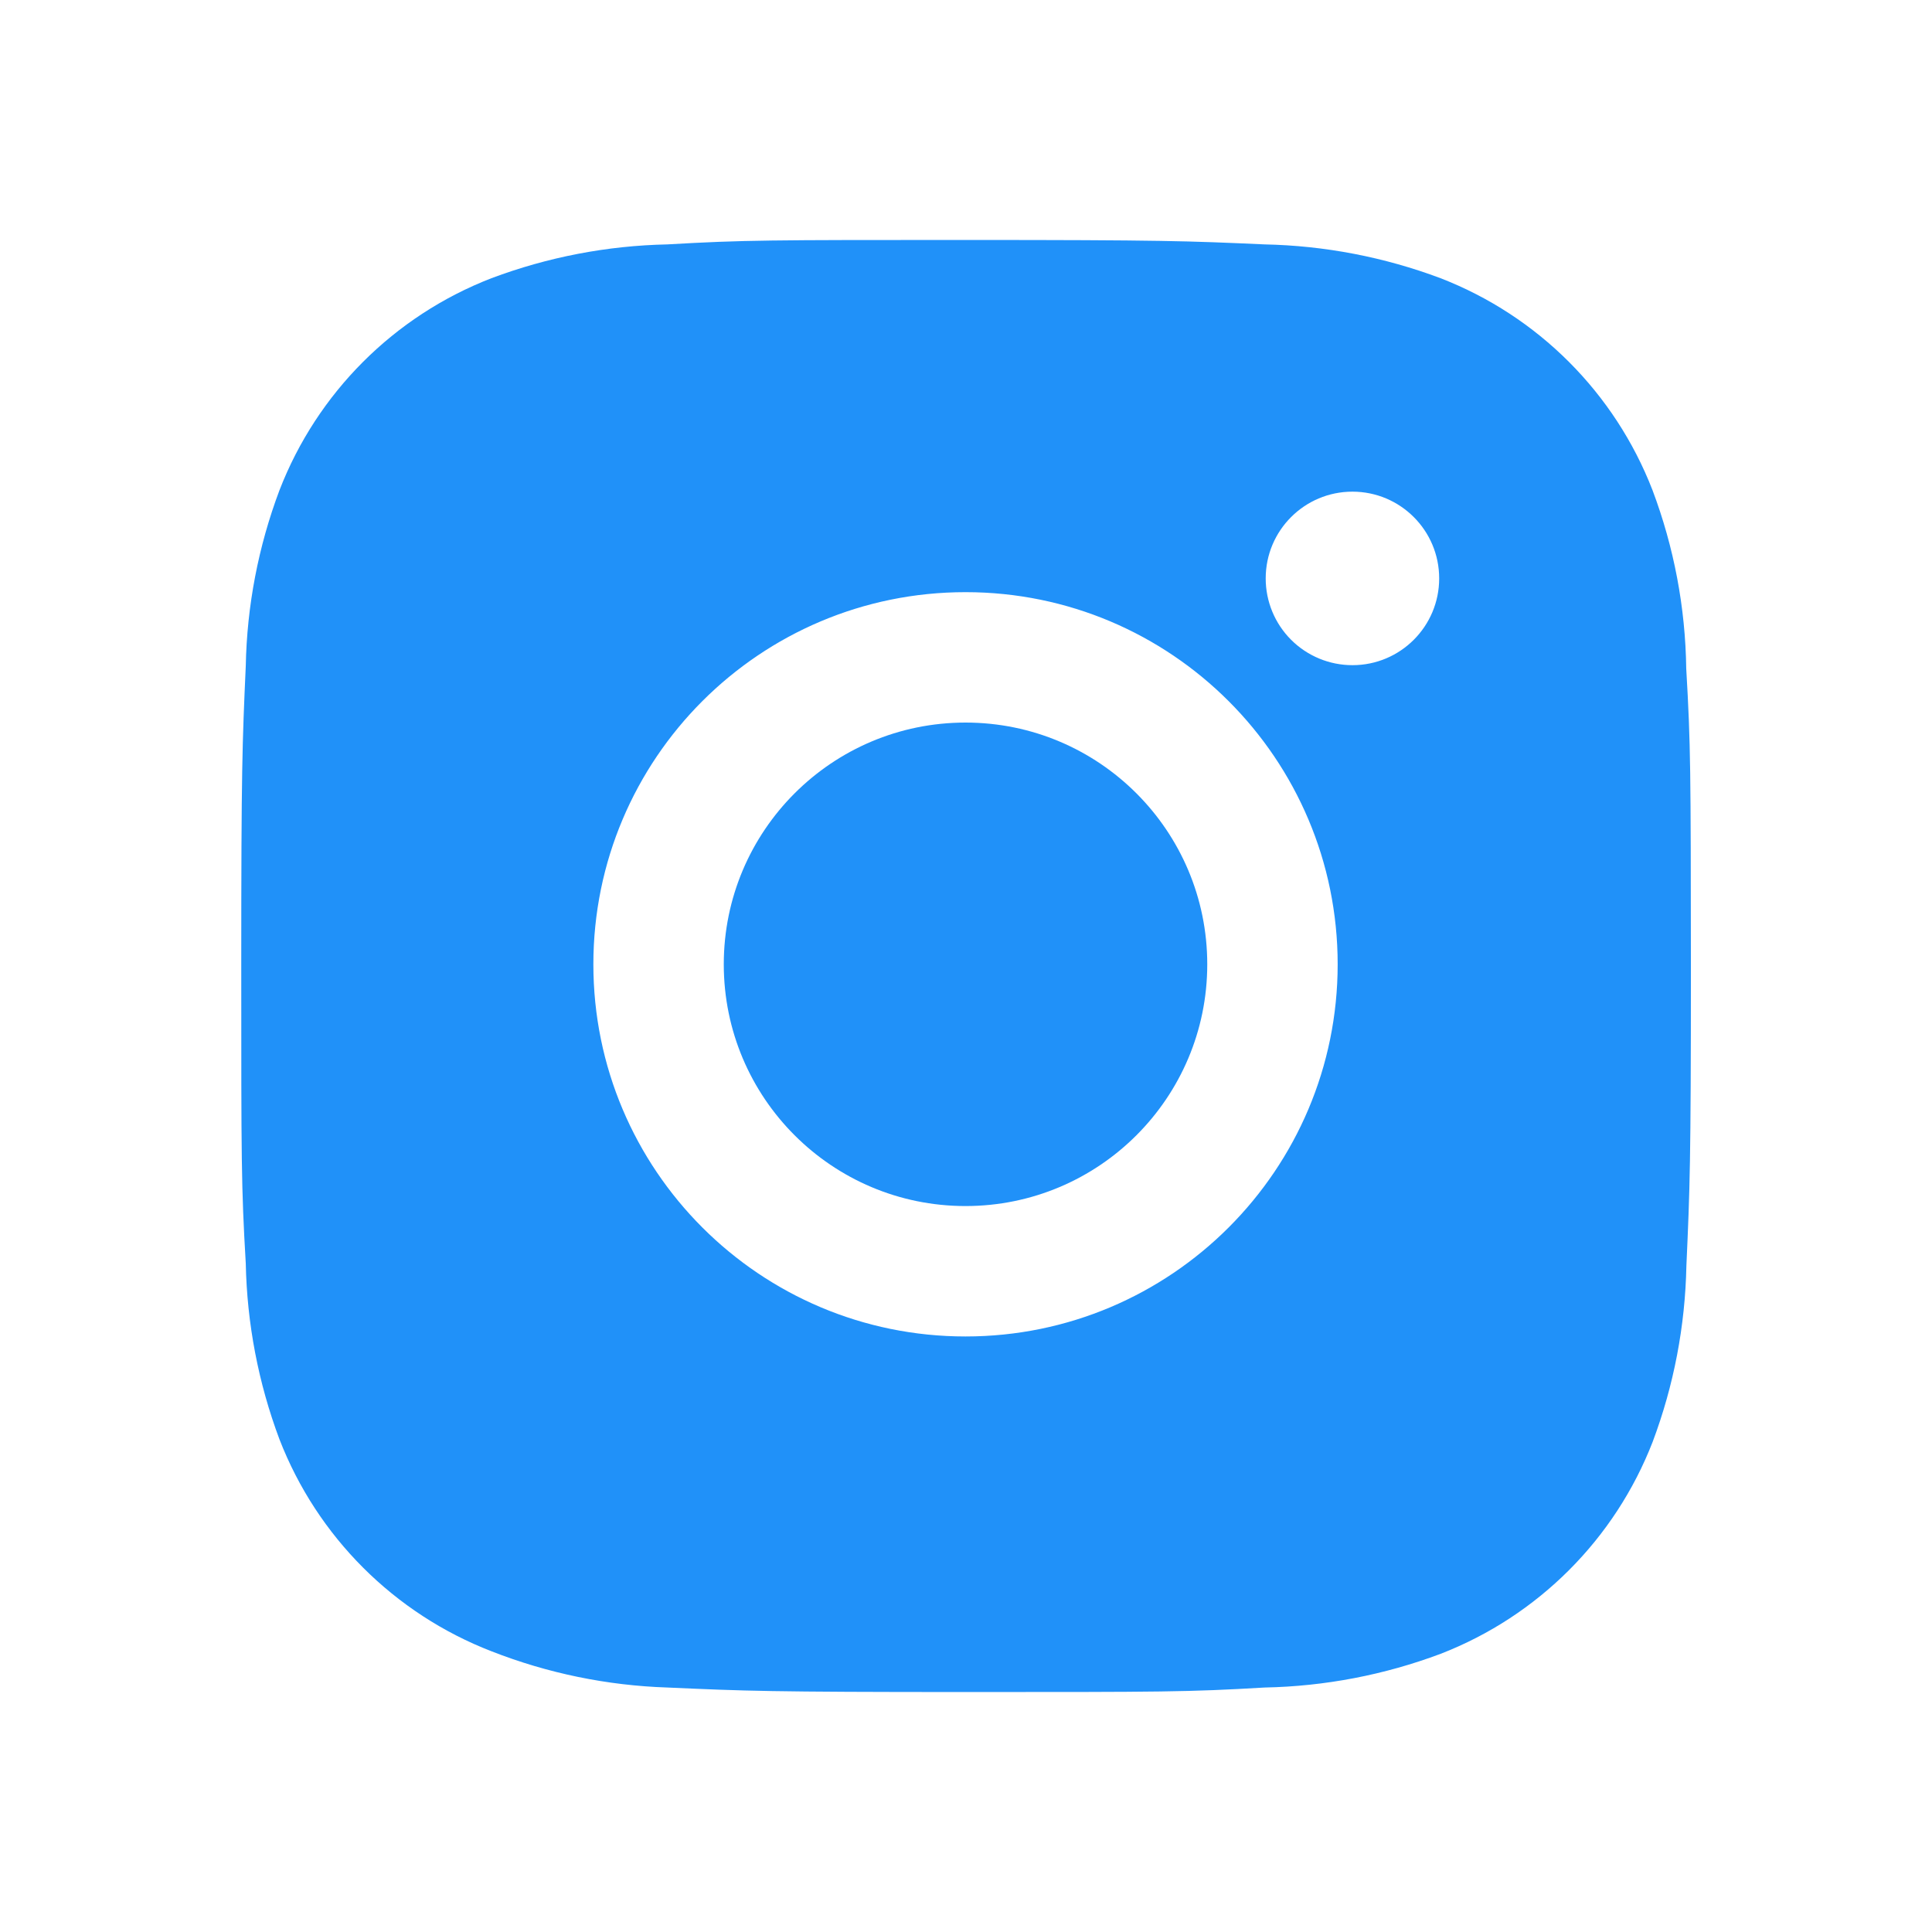
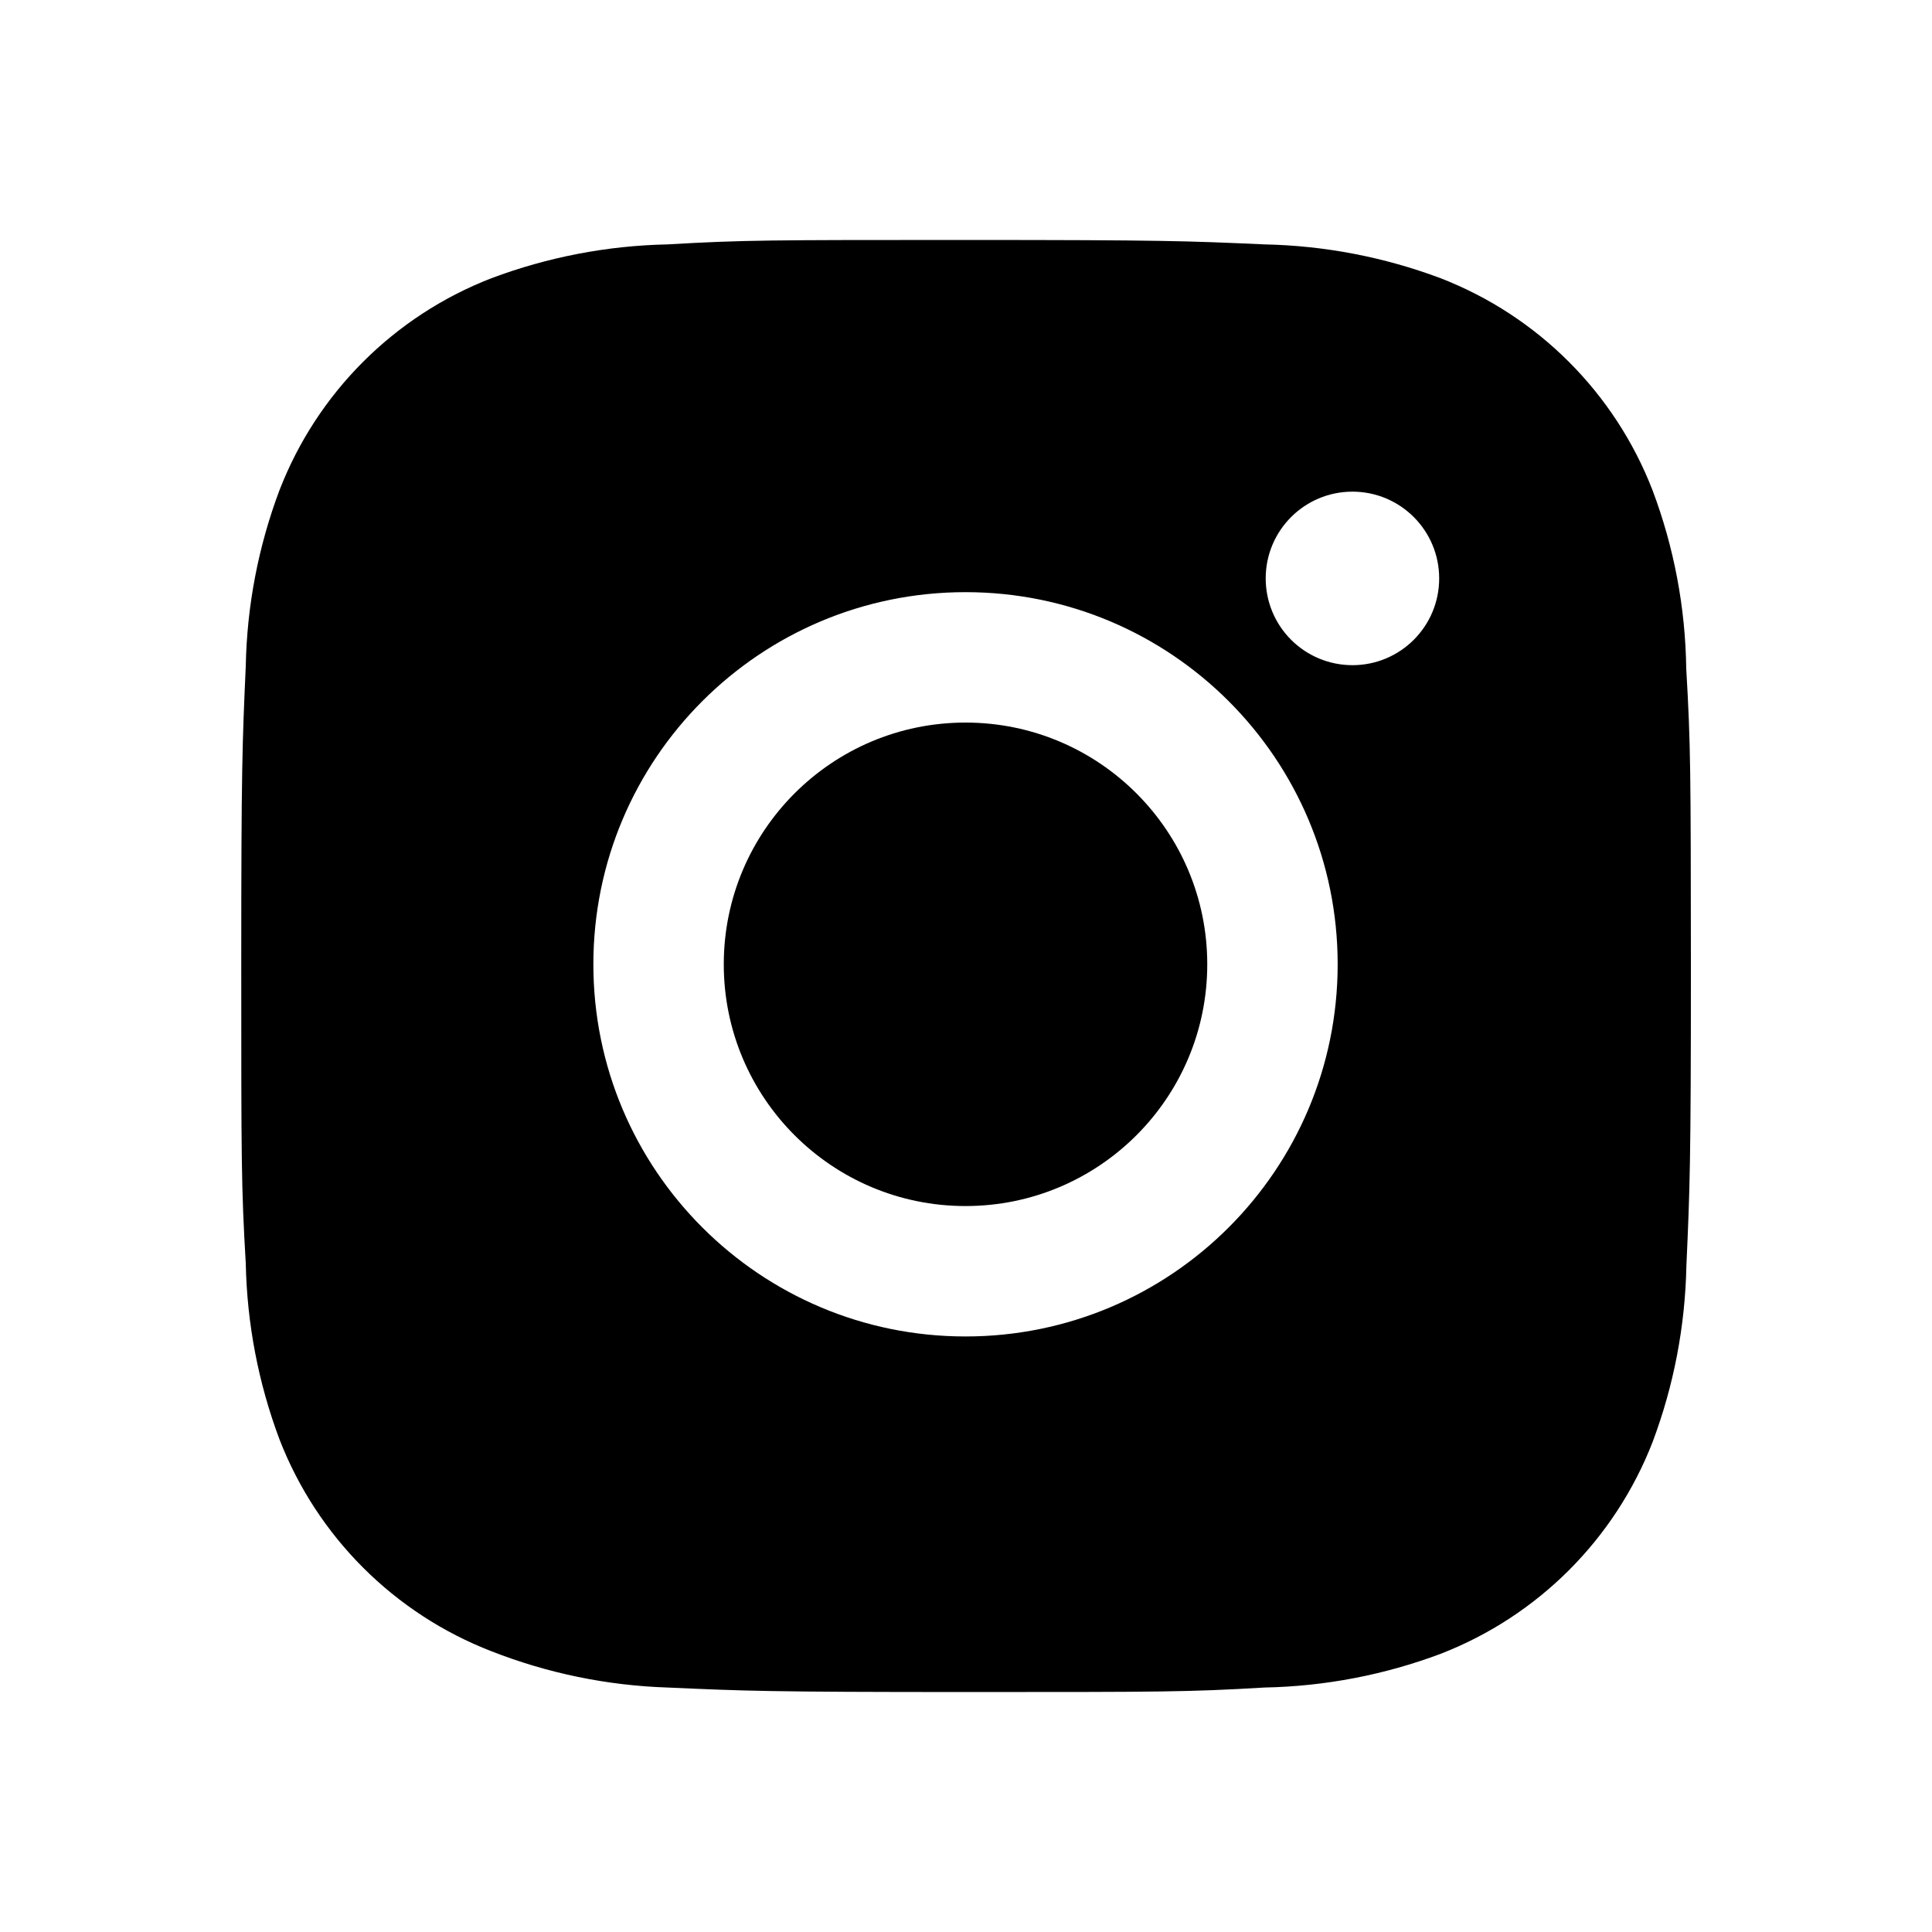
- <svg xmlns="http://www.w3.org/2000/svg" width="24" height="24" viewBox="0 0 24 24" style="fill: #2091F9;transform: ;msFilter:;">
+ <svg xmlns="http://www.w3.org/2000/svg" width="24" height="24" viewBox="0 0 24 24" style="fill: #000;transform: ;msFilter:;">
  <path d="M20.947 8.305a6.53 6.53 0 0 0-.419-2.216 4.61 4.61 0 0 0-2.633-2.633 6.606 6.606 0 0 0-2.186-.42c-.962-.043-1.267-.055-3.709-.055s-2.755 0-3.71.055a6.606 6.606 0 0 0-2.185.42 4.607 4.607 0 0 0-2.633 2.633 6.554 6.554 0 0 0-.419 2.185c-.043.963-.056 1.268-.056 3.71s0 2.754.056 3.71c.015.748.156 1.486.419 2.187a4.61 4.61 0 0 0 2.634 2.632 6.584 6.584 0 0 0 2.185.45c.963.043 1.268.056 3.71.056s2.755 0 3.71-.056a6.59 6.59 0 0 0 2.186-.419 4.615 4.615 0 0 0 2.633-2.633c.263-.7.404-1.438.419-2.187.043-.962.056-1.267.056-3.71-.002-2.442-.002-2.752-.058-3.709zm-8.953 8.297c-2.554 0-4.623-2.069-4.623-4.623s2.069-4.623 4.623-4.623a4.623 4.623 0 0 1 0 9.246zm4.807-8.339a1.077 1.077 0 0 1-1.078-1.078 1.077 1.077 0 1 1 2.155 0c0 .596-.482 1.078-1.077 1.078z" />
  <circle cx="11.994" cy="11.979" r="3.003" />
</svg>
